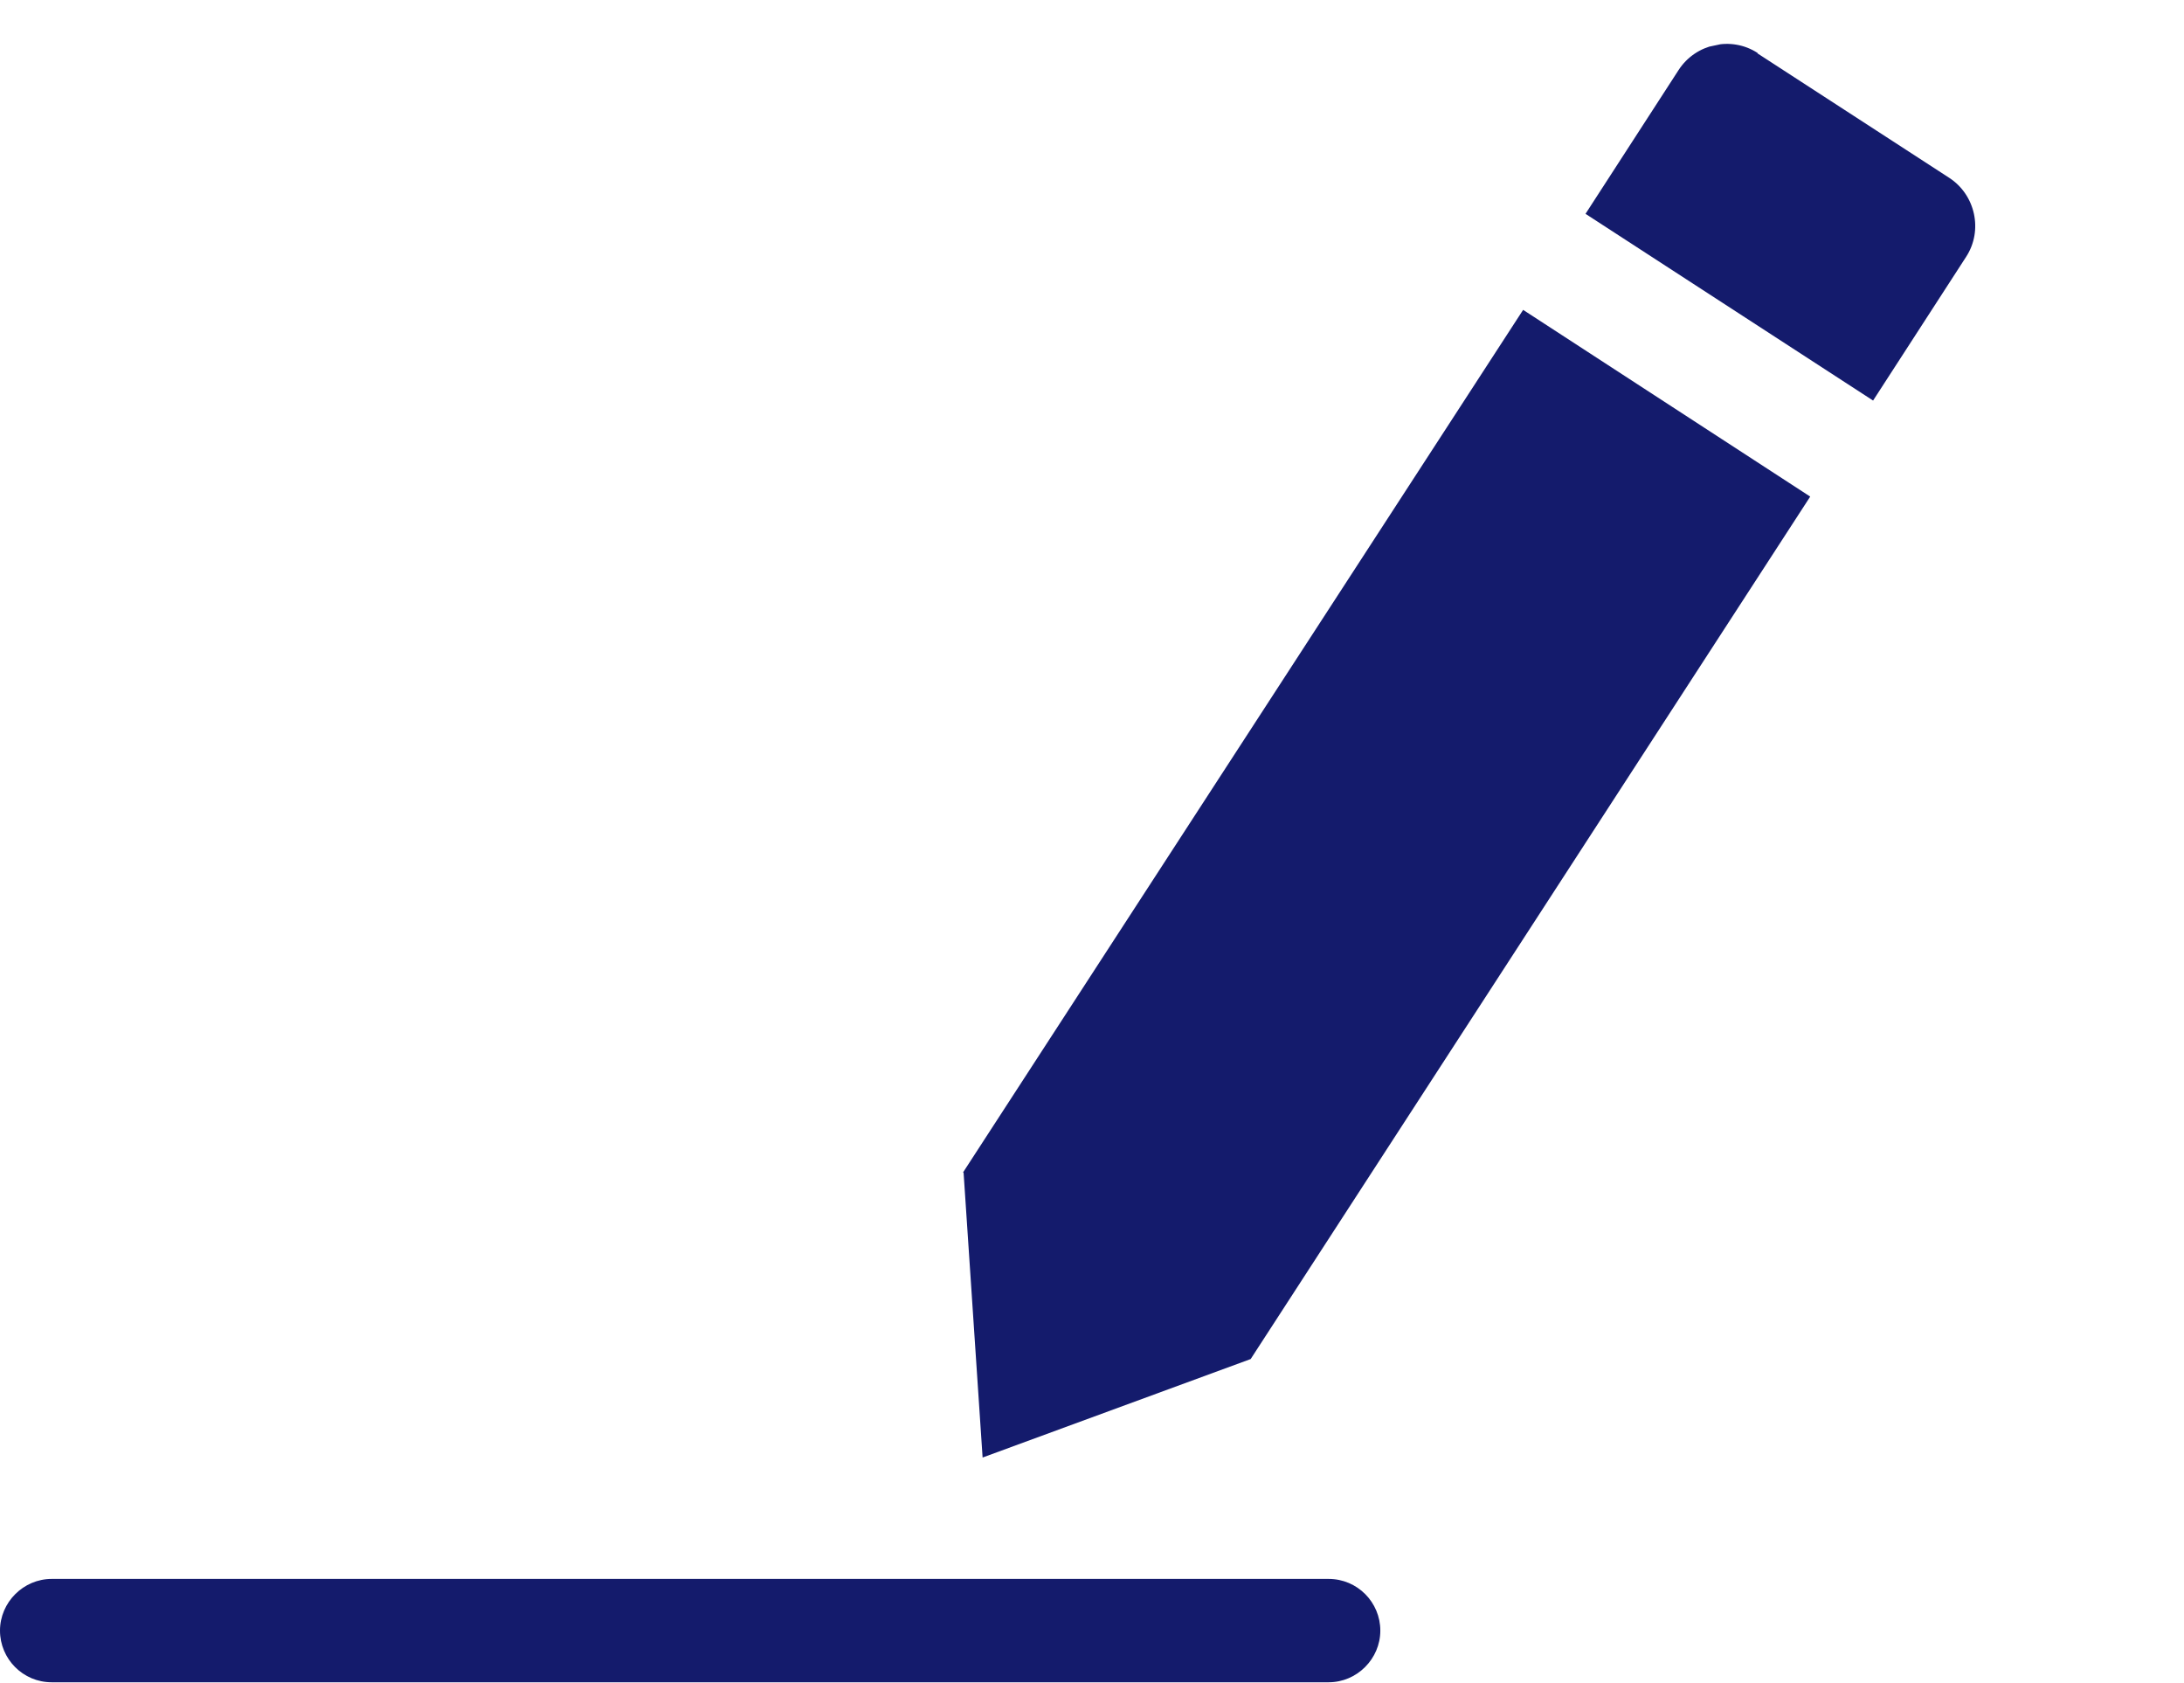
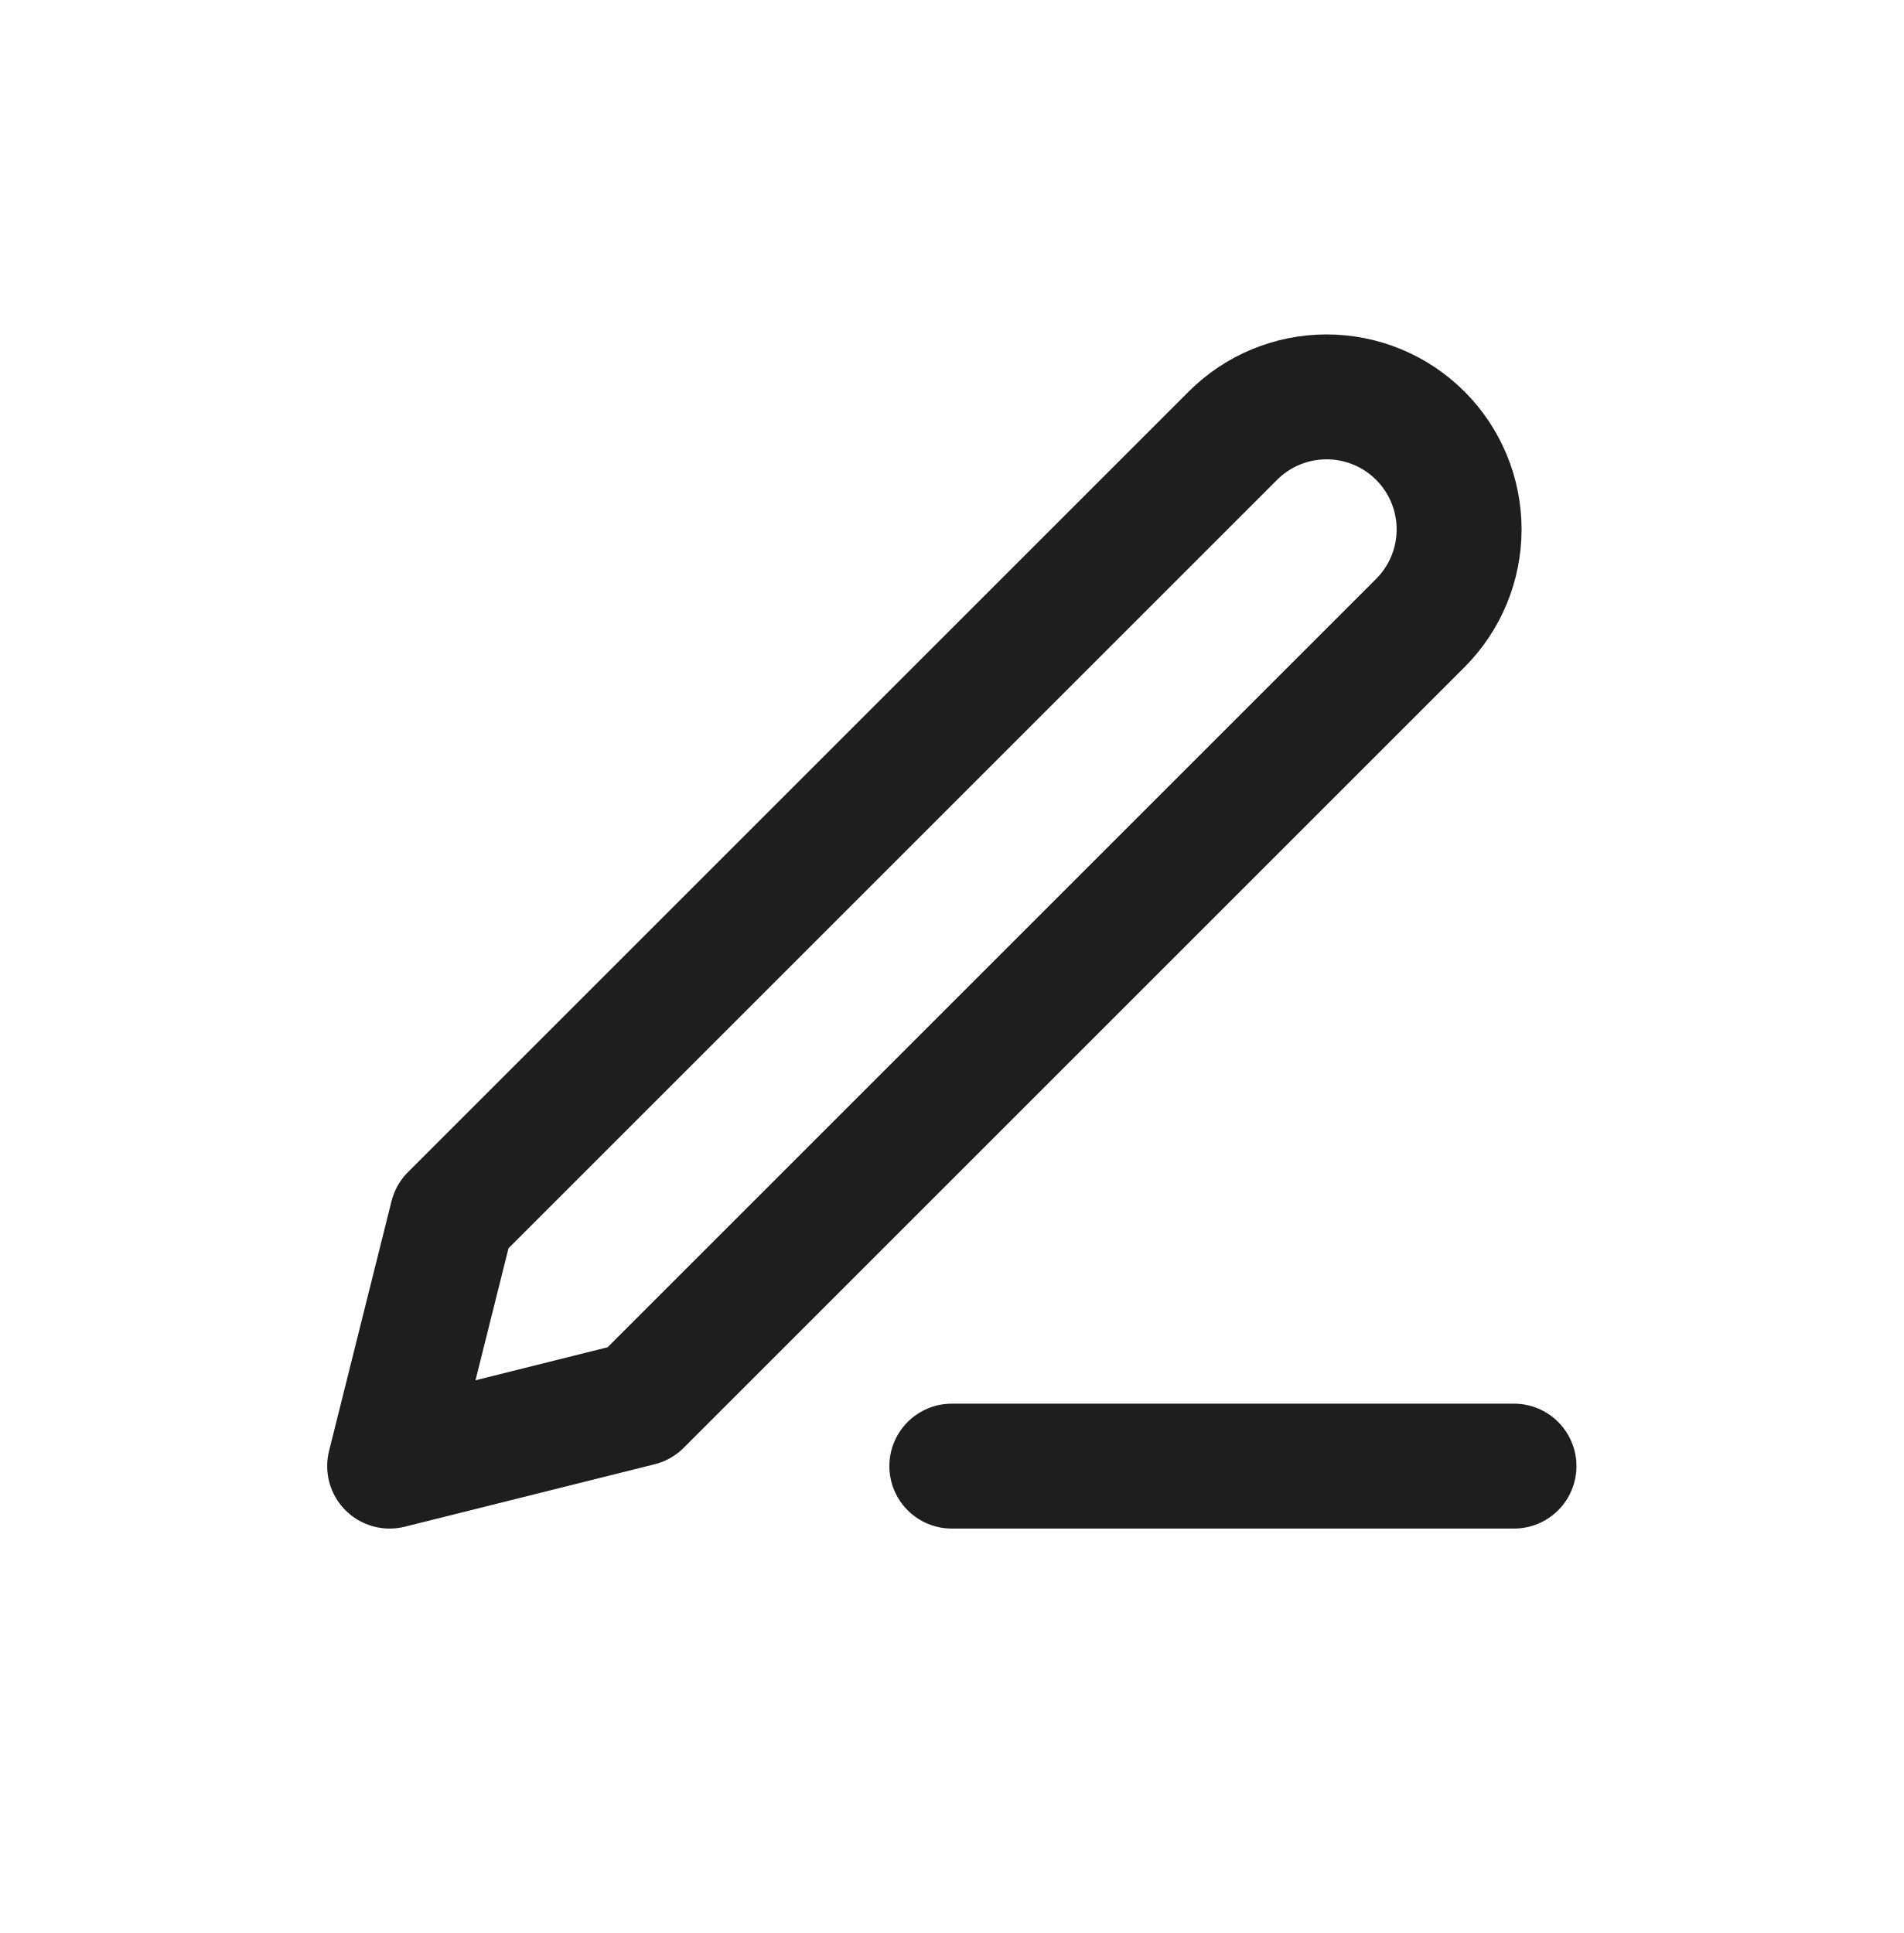
- <svg xmlns="http://www.w3.org/2000/svg" id="Calque_1" data-name="Calque 1" viewBox="0 0 448.09 345.06">
-   <defs>
-     <style>
-       .cls-1 {
-         fill: none;
-       }
- 
-       .cls-1, .cls-2 {
-         stroke-width: 0px;
-       }
- 
-       .cls-3 {
-         clip-path: url(#clippath);
-       }
- 
-       .cls-2 {
-         fill: #141b6c;
-       }
-     </style>
-     <clipPath id="clippath">
-       <rect class="cls-1" x="172.65" y="23.44" width="252" height="252" transform="translate(-24.54 65.36) rotate(-12)" />
-     </clipPath>
-   </defs>
-   <g id="Composant_32_2" data-name="Composant 32 2">
-     <g id="Groupe_42" data-name="Groupe 42">
-       <path id="Tracé_9" data-name="Tracé 9" class="cls-2" d="M197.7,240.56l3.9,58.4,55-20.2,114.8-176.9-58.9-38.3-114.9,176.9.1.1Z" />
-       <g id="Groupe_41" data-name="Groupe 41">
-         <g class="cls-3">
-           <g id="Groupe_40" data-name="Groupe 40">
-             <path id="Tracé_10" data-name="Tracé 10" class="cls-2" d="M360.6,10.96l39.3,25.5c5.4,3.5,7,10.8,3.5,16.2h0l-19.1,29.5-59-38.3,19.1-29.5c3.5-5.4,10.8-7,16.2-3.5h0" />
-           </g>
-         </g>
-       </g>
-     </g>
-     <path id="Ligne_14" data-name="Ligne 14" class="cls-2" d="M272.6,345.06H10.6c-5.9,0-10.6-4.8-10.6-10.6s4.8-10.6,10.6-10.6h262c5.9,0,10.6,4.8,10.6,10.6s-4.8,10.6-10.6,10.6Z" />
-   </g>
+ <svg xmlns="http://www.w3.org/2000/svg" width="256" height="260" viewBox="0 0 256 260" fill="none">
+   <path d="M128 197.202H203.6M165.8 58.602C169.142 55.26 173.674 53.383 178.4 53.383C180.74 53.383 183.058 53.844 185.219 54.739C187.381 55.635 189.346 56.947 191 58.602C192.655 60.257 193.968 62.221 194.863 64.383C195.759 66.545 196.219 68.862 196.219 71.202C196.219 73.542 195.759 75.859 194.863 78.021C193.968 80.183 192.655 82.147 191 83.802L86 188.802L52.4 197.202L60.8 163.602L165.8 58.602Z" stroke="#1E1E1E" stroke-width="16.8" stroke-linecap="round" stroke-linejoin="round" />
</svg>
